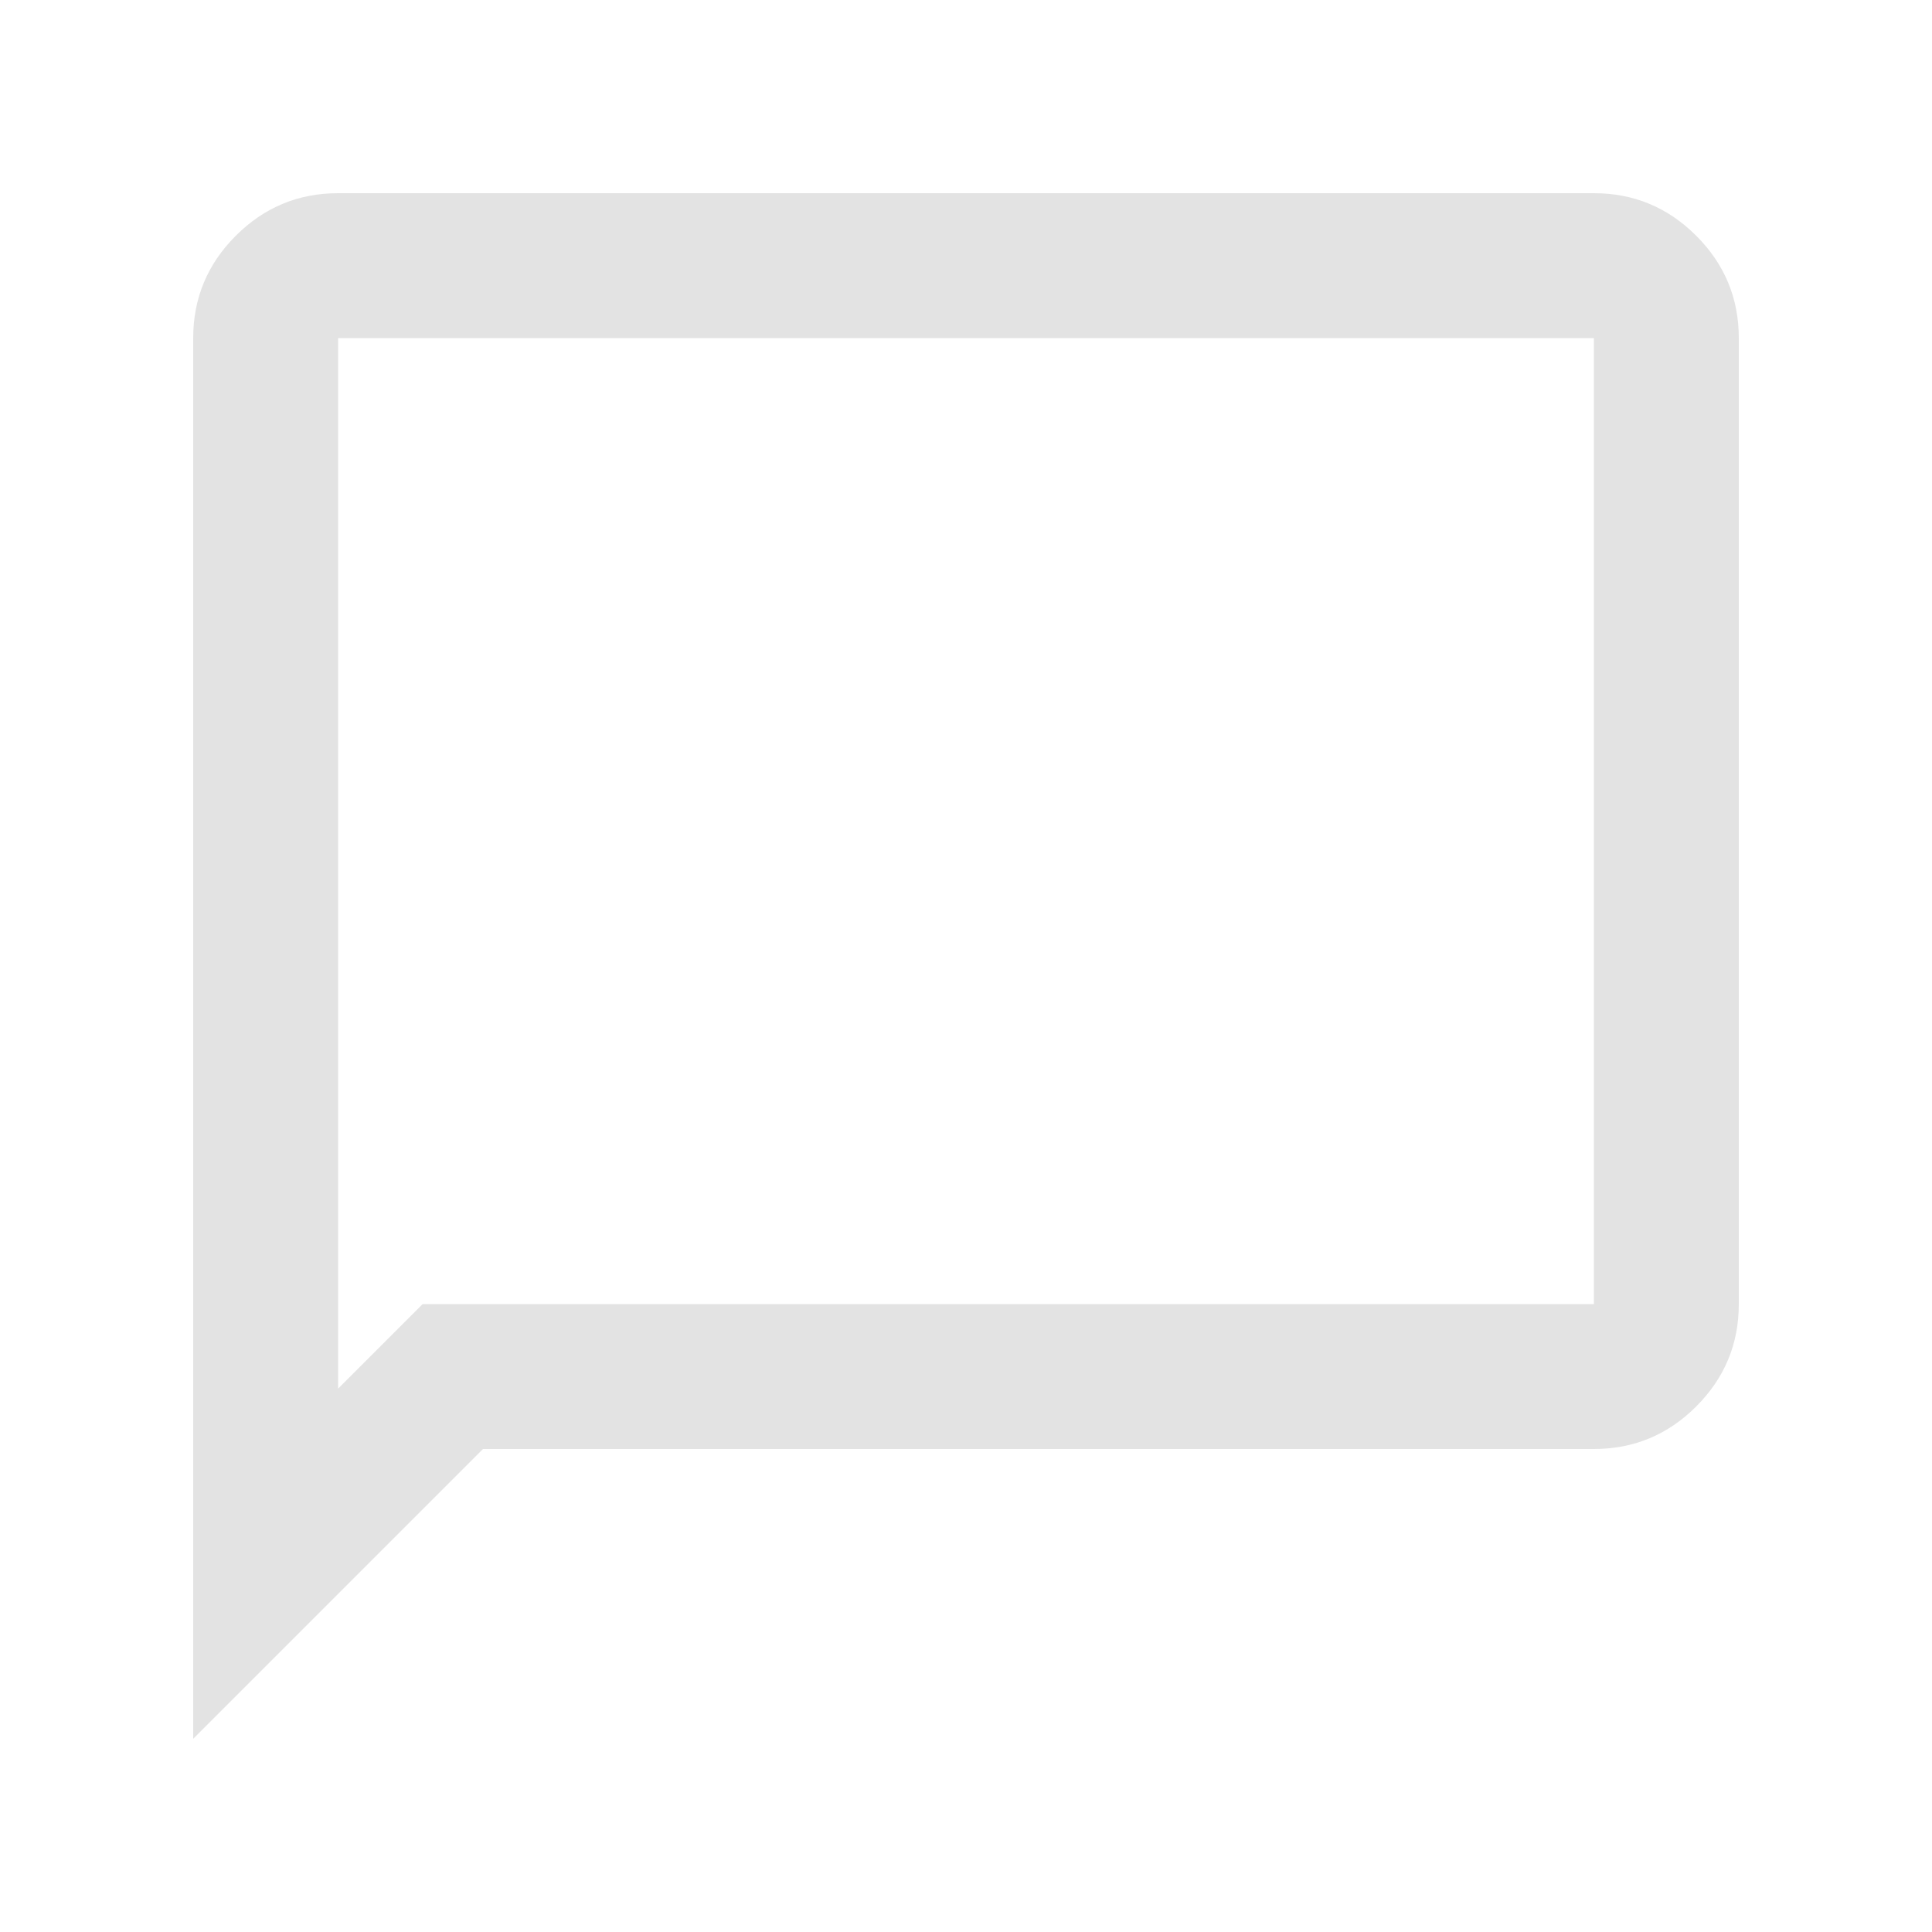
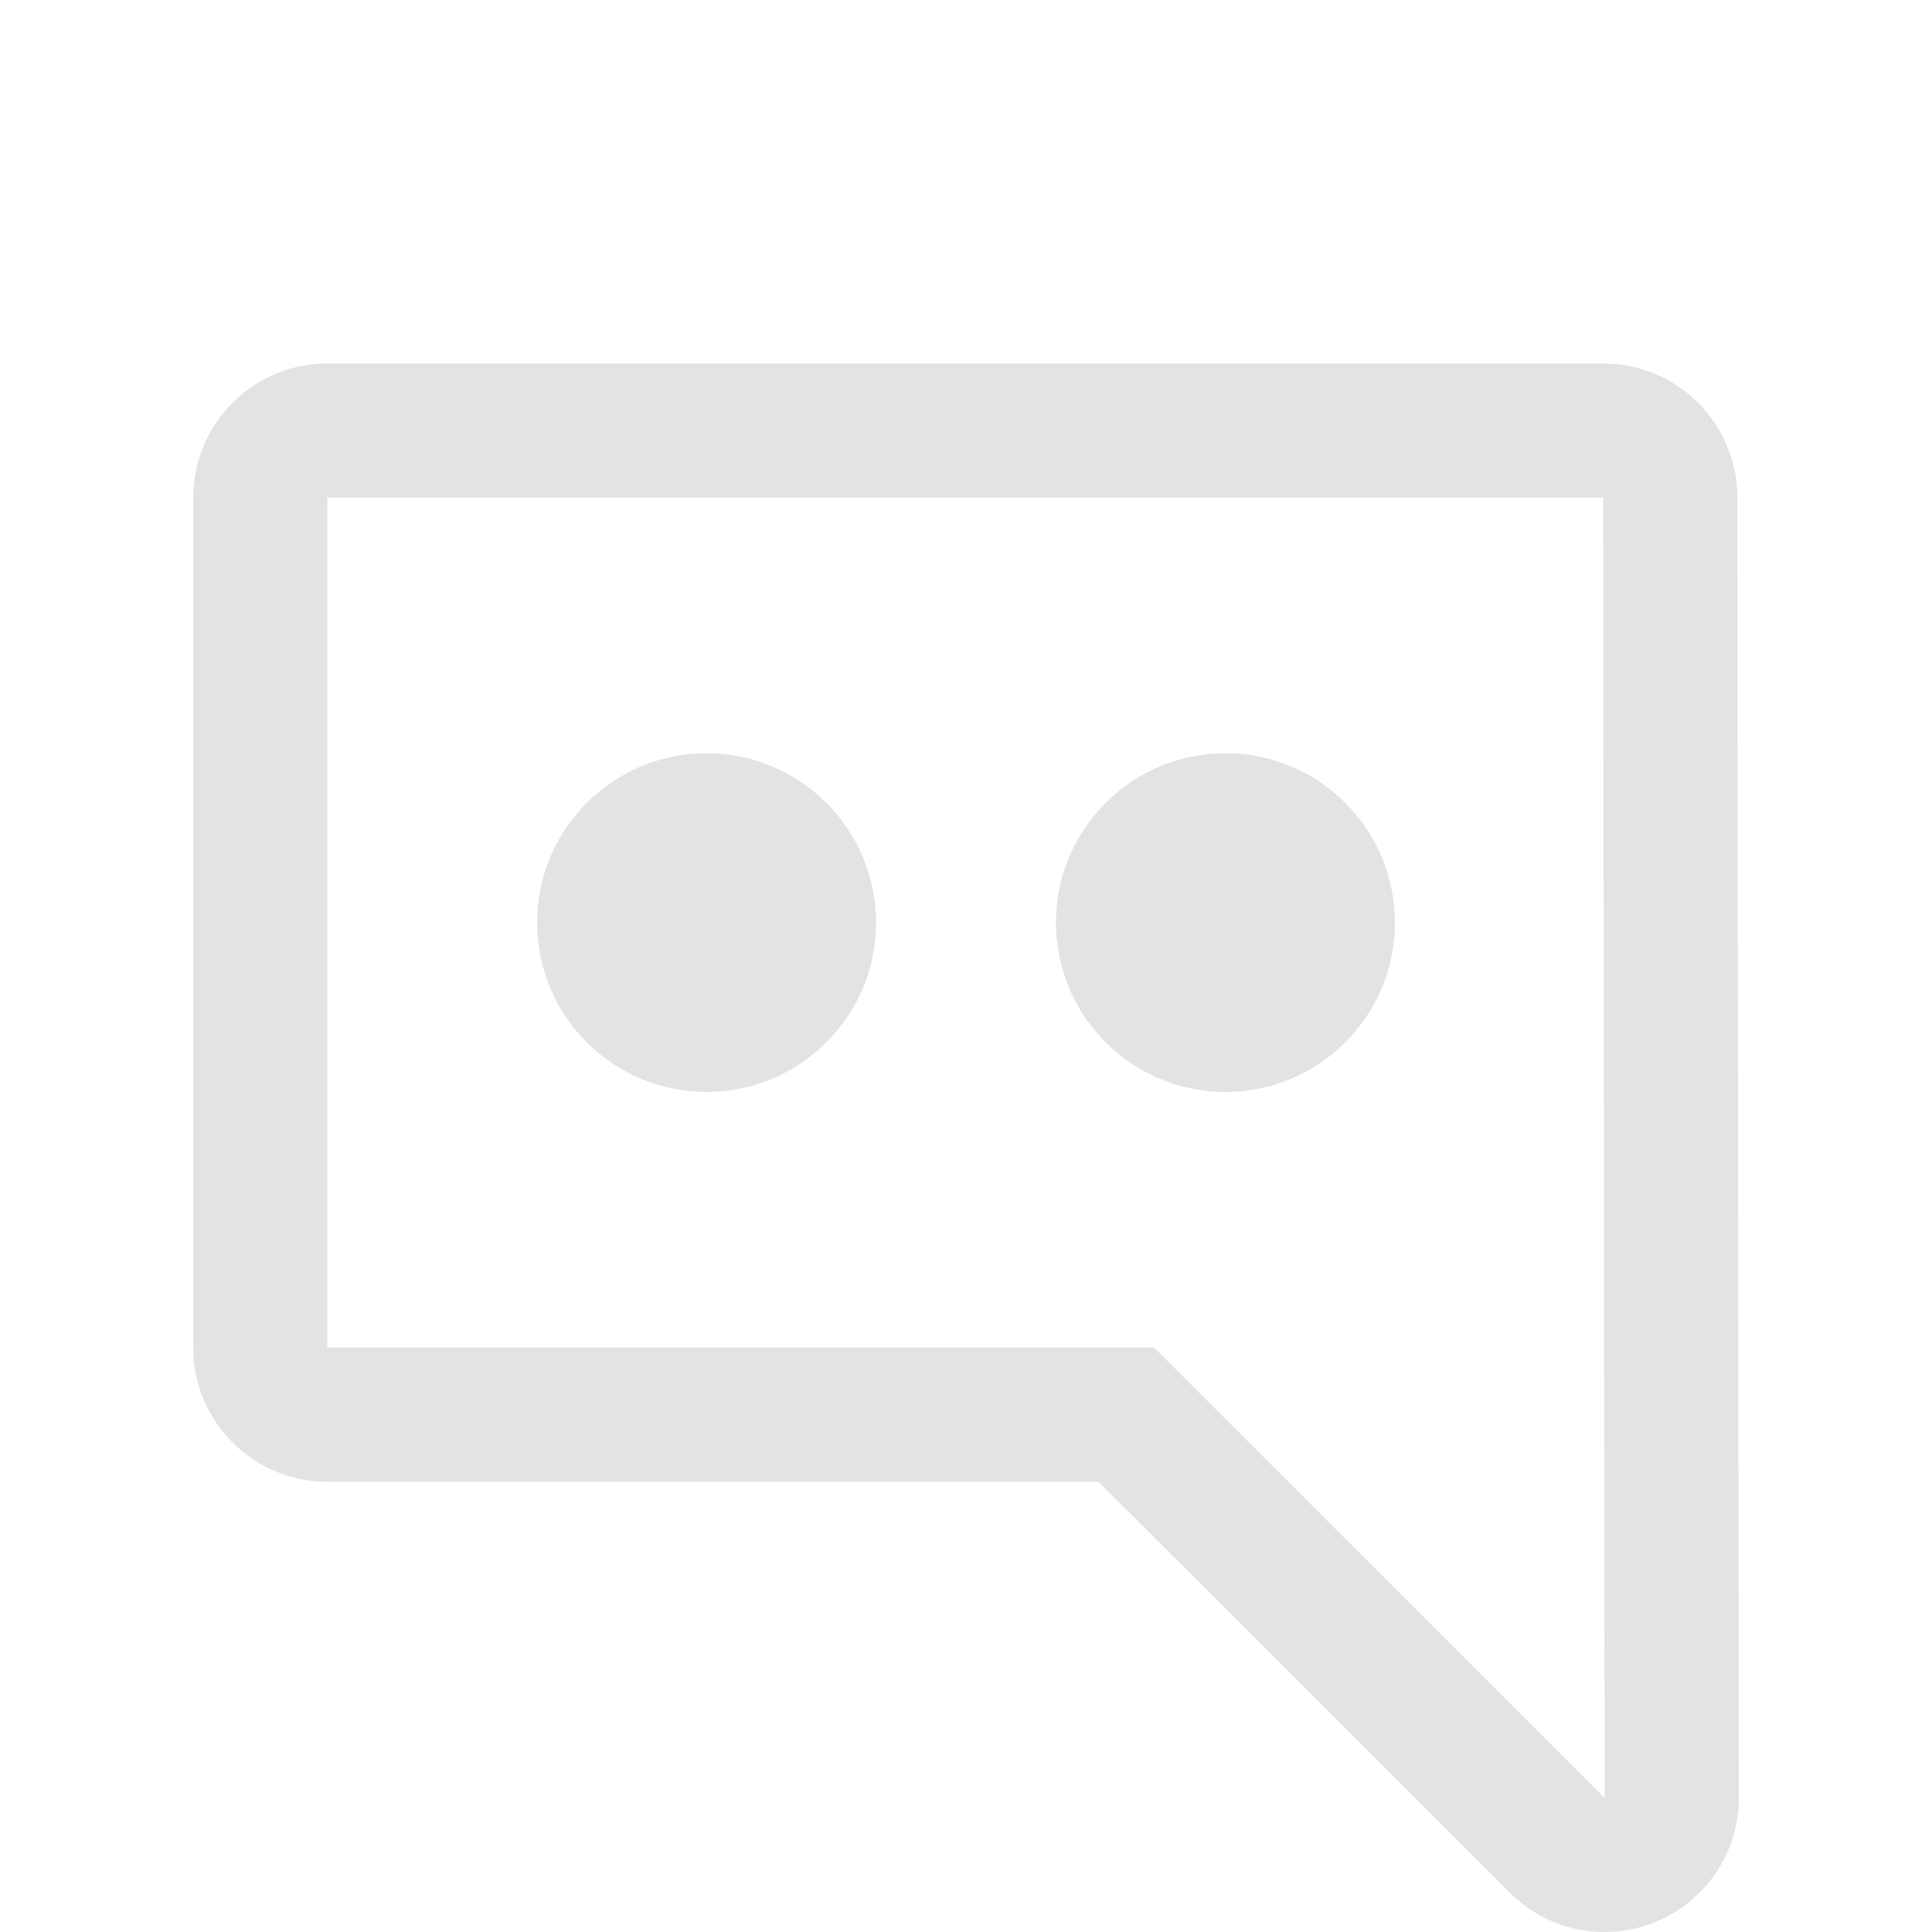
- <svg xmlns="http://www.w3.org/2000/svg" height="20px" viewBox="0 -960 960 960" width="20px" fill="#e3e3e3">
-   <path d="M96-96v-696q0-29.7 21.15-50.85Q138.3-864 168-864h624q29.7 0 50.85 21.15Q864-821.7 864-792v480q0 29.7-21.15 50.85Q821.7-240 792-240H240L96-96Zm114-216h582v-480H168v522l42-42Zm-42 0v-480 480Z" />
+ <svg xmlns="http://www.w3.org/2000/svg" width="100%" height="100%" viewBox="0 0 20 20" version="1.1" xml:space="preserve" style="fill-rule:evenodd;clip-rule:evenodd;stroke-linejoin:round;stroke-miterlimit:2;">
+   <path d="M3.389,3.763l13.207,-0c0.767,-0 1.388,0.62 1.389,1.386l0.015,13.461c0.001,0.562 -0.338,1.069 -0.857,1.284c-0.519,0.215 -1.117,0.097 -1.514,-0.301l-4.257,-4.254l-7.983,-0c-0.767,-0 -1.389,-0.622 -1.389,-1.389l0,-8.799c-0,-0.767 0.622,-1.388 1.389,-1.388Zm0,1.388l0,8.799l8.558,0l4.664,4.662l-0.015,-13.461l-13.207,-0Zm3.925,2.646c0.968,0 1.755,0.786 1.755,1.754c-0,0.967 -0.787,1.753 -1.755,1.753c-0.968,0 -1.754,-0.786 -1.754,-1.753c-0,-0.968 0.786,-1.754 1.754,-1.754Zm5.372,0c0.968,0 1.754,0.786 1.754,1.754c0,0.967 -0.786,1.753 -1.754,1.753c-0.968,0 -1.755,-0.786 -1.755,-1.753c0,-0.968 0.787,-1.754 1.755,-1.754Z" style="fill:#e3e3e3;" />
</svg>
